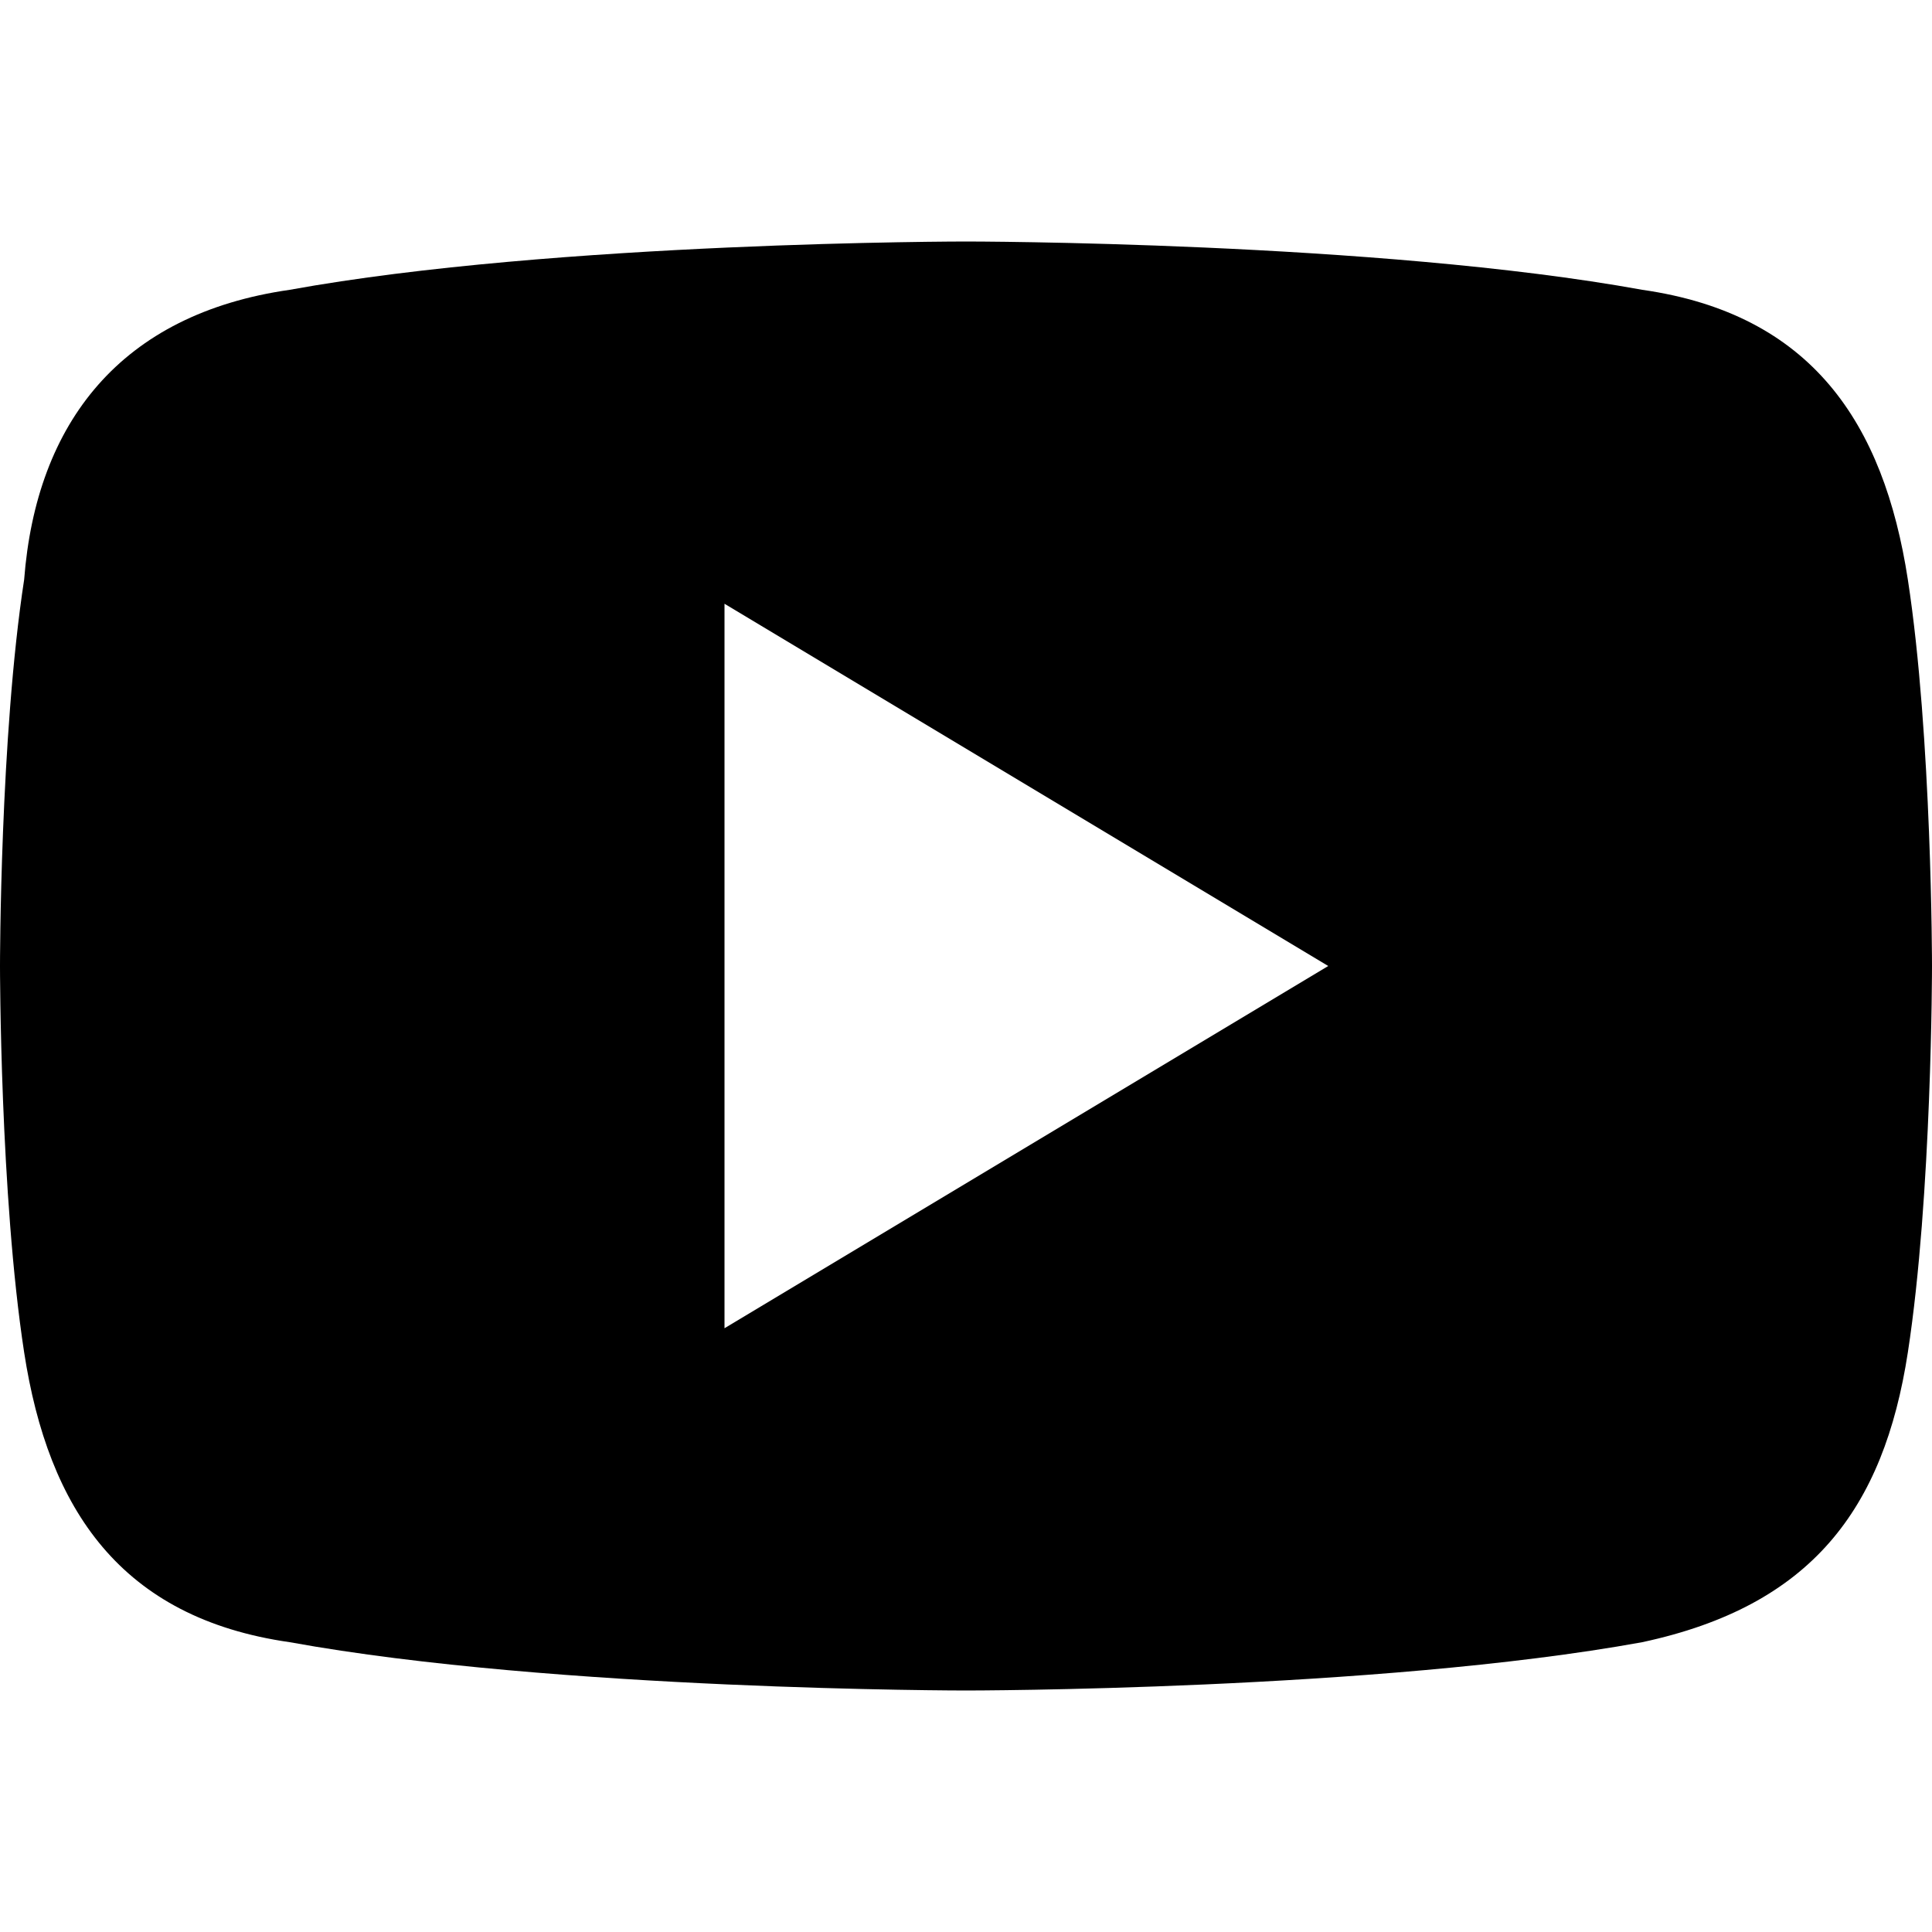
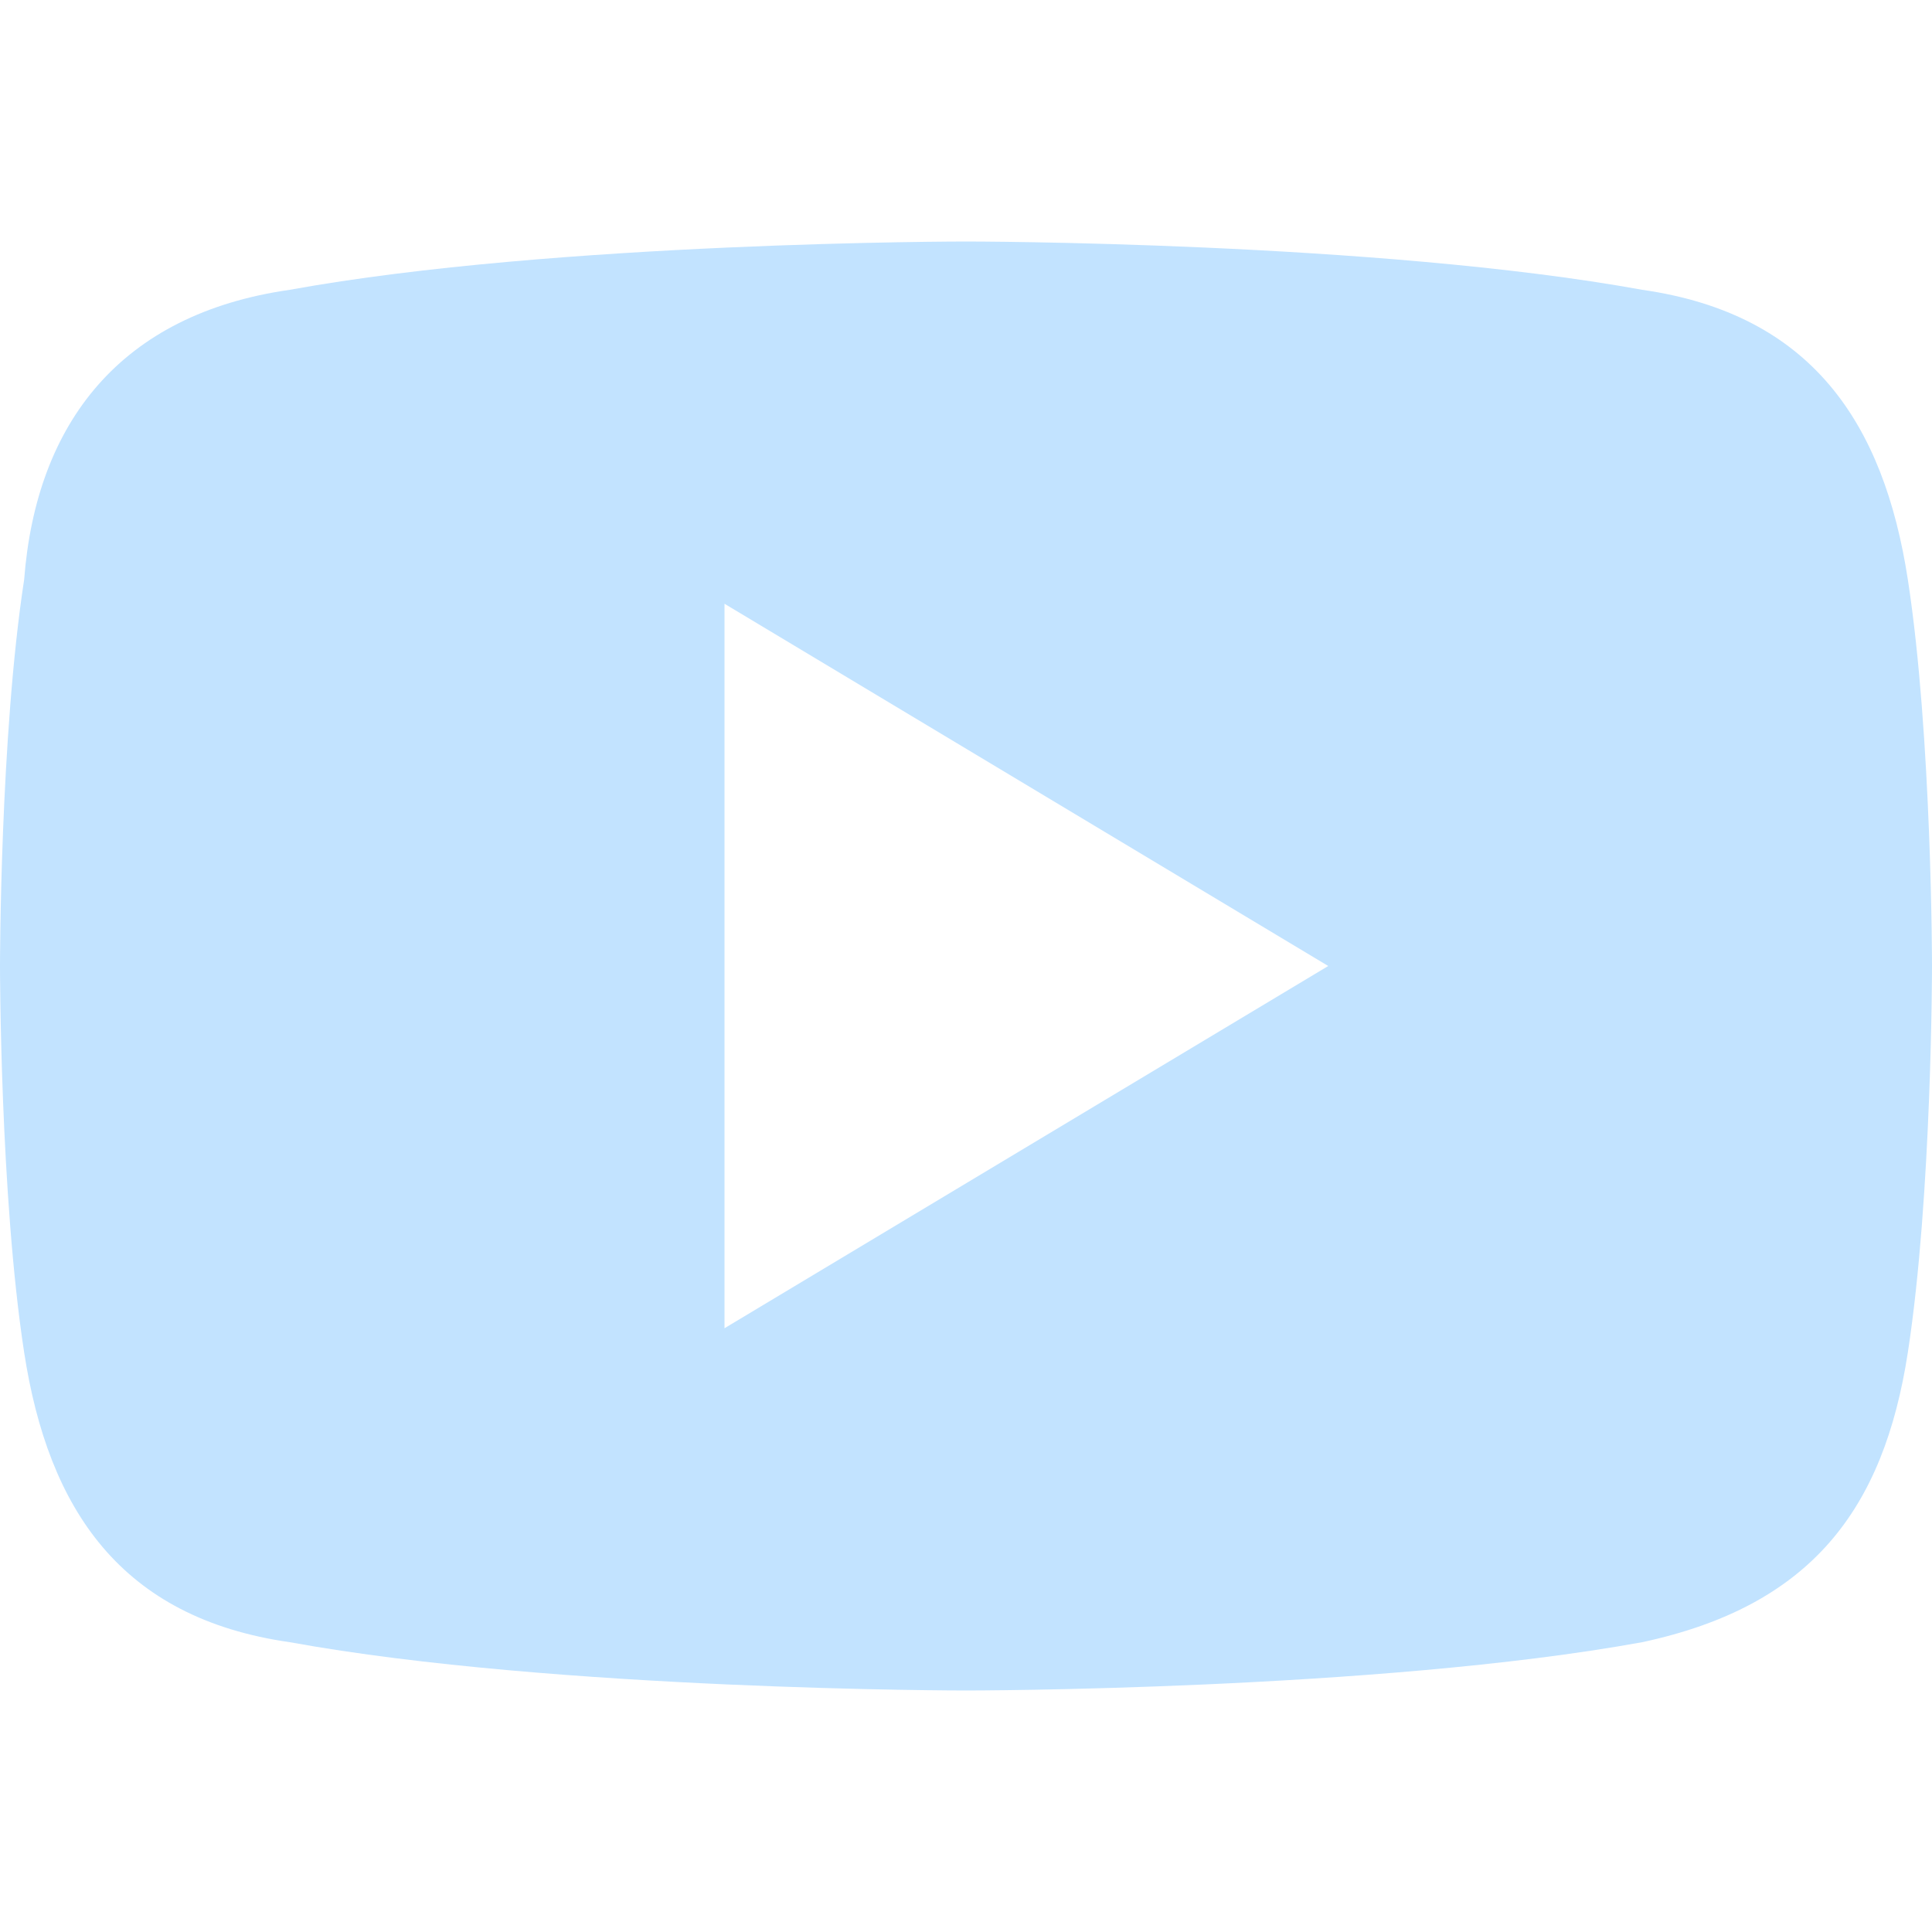
<svg xmlns="http://www.w3.org/2000/svg" viewBox="0 0 16 16" fill="none">
-   <path d="M15.8 4.8C15.6 3.5 15 2.6 13.6 2.4C11.4 2 8 2 8 2C8 2 4.6 2 2.4 2.4C1 2.6 0.3 3.5 0.2 4.8C0 6.1 0 8 0 8C0 8 0 9.9 0.2 11.2C0.4 12.5 1 13.4 2.4 13.6C4.6 14 8 14 8 14C8 14 11.4 14 13.6 13.6C15 13.3 15.6 12.5 15.8 11.2C16 9.9 16 8 16 8C16 8 16 6.1 15.8 4.8ZM6 11V5L11 8L6 11Z" fill="currentColor" />
+   <path d="M15.8 4.8C15.6 3.5 15 2.6 13.6 2.4C11.4 2 8 2 8 2C8 2 4.6 2 2.4 2.4C1 2.6 0.3 3.5 0.2 4.8C0 6.1 0 8 0 8C0 8 0 9.9 0.2 11.2C0.4 12.5 1 13.4 2.4 13.6C4.6 14 8 14 8 14C8 14 11.4 14 13.6 13.6C15 13.3 15.6 12.5 15.8 11.2C16 9.9 16 8 16 8C16 8 16 6.1 15.8 4.8ZM6 11V5L11 8L6 11Z" fill="#C2E3FF" />
</svg>
